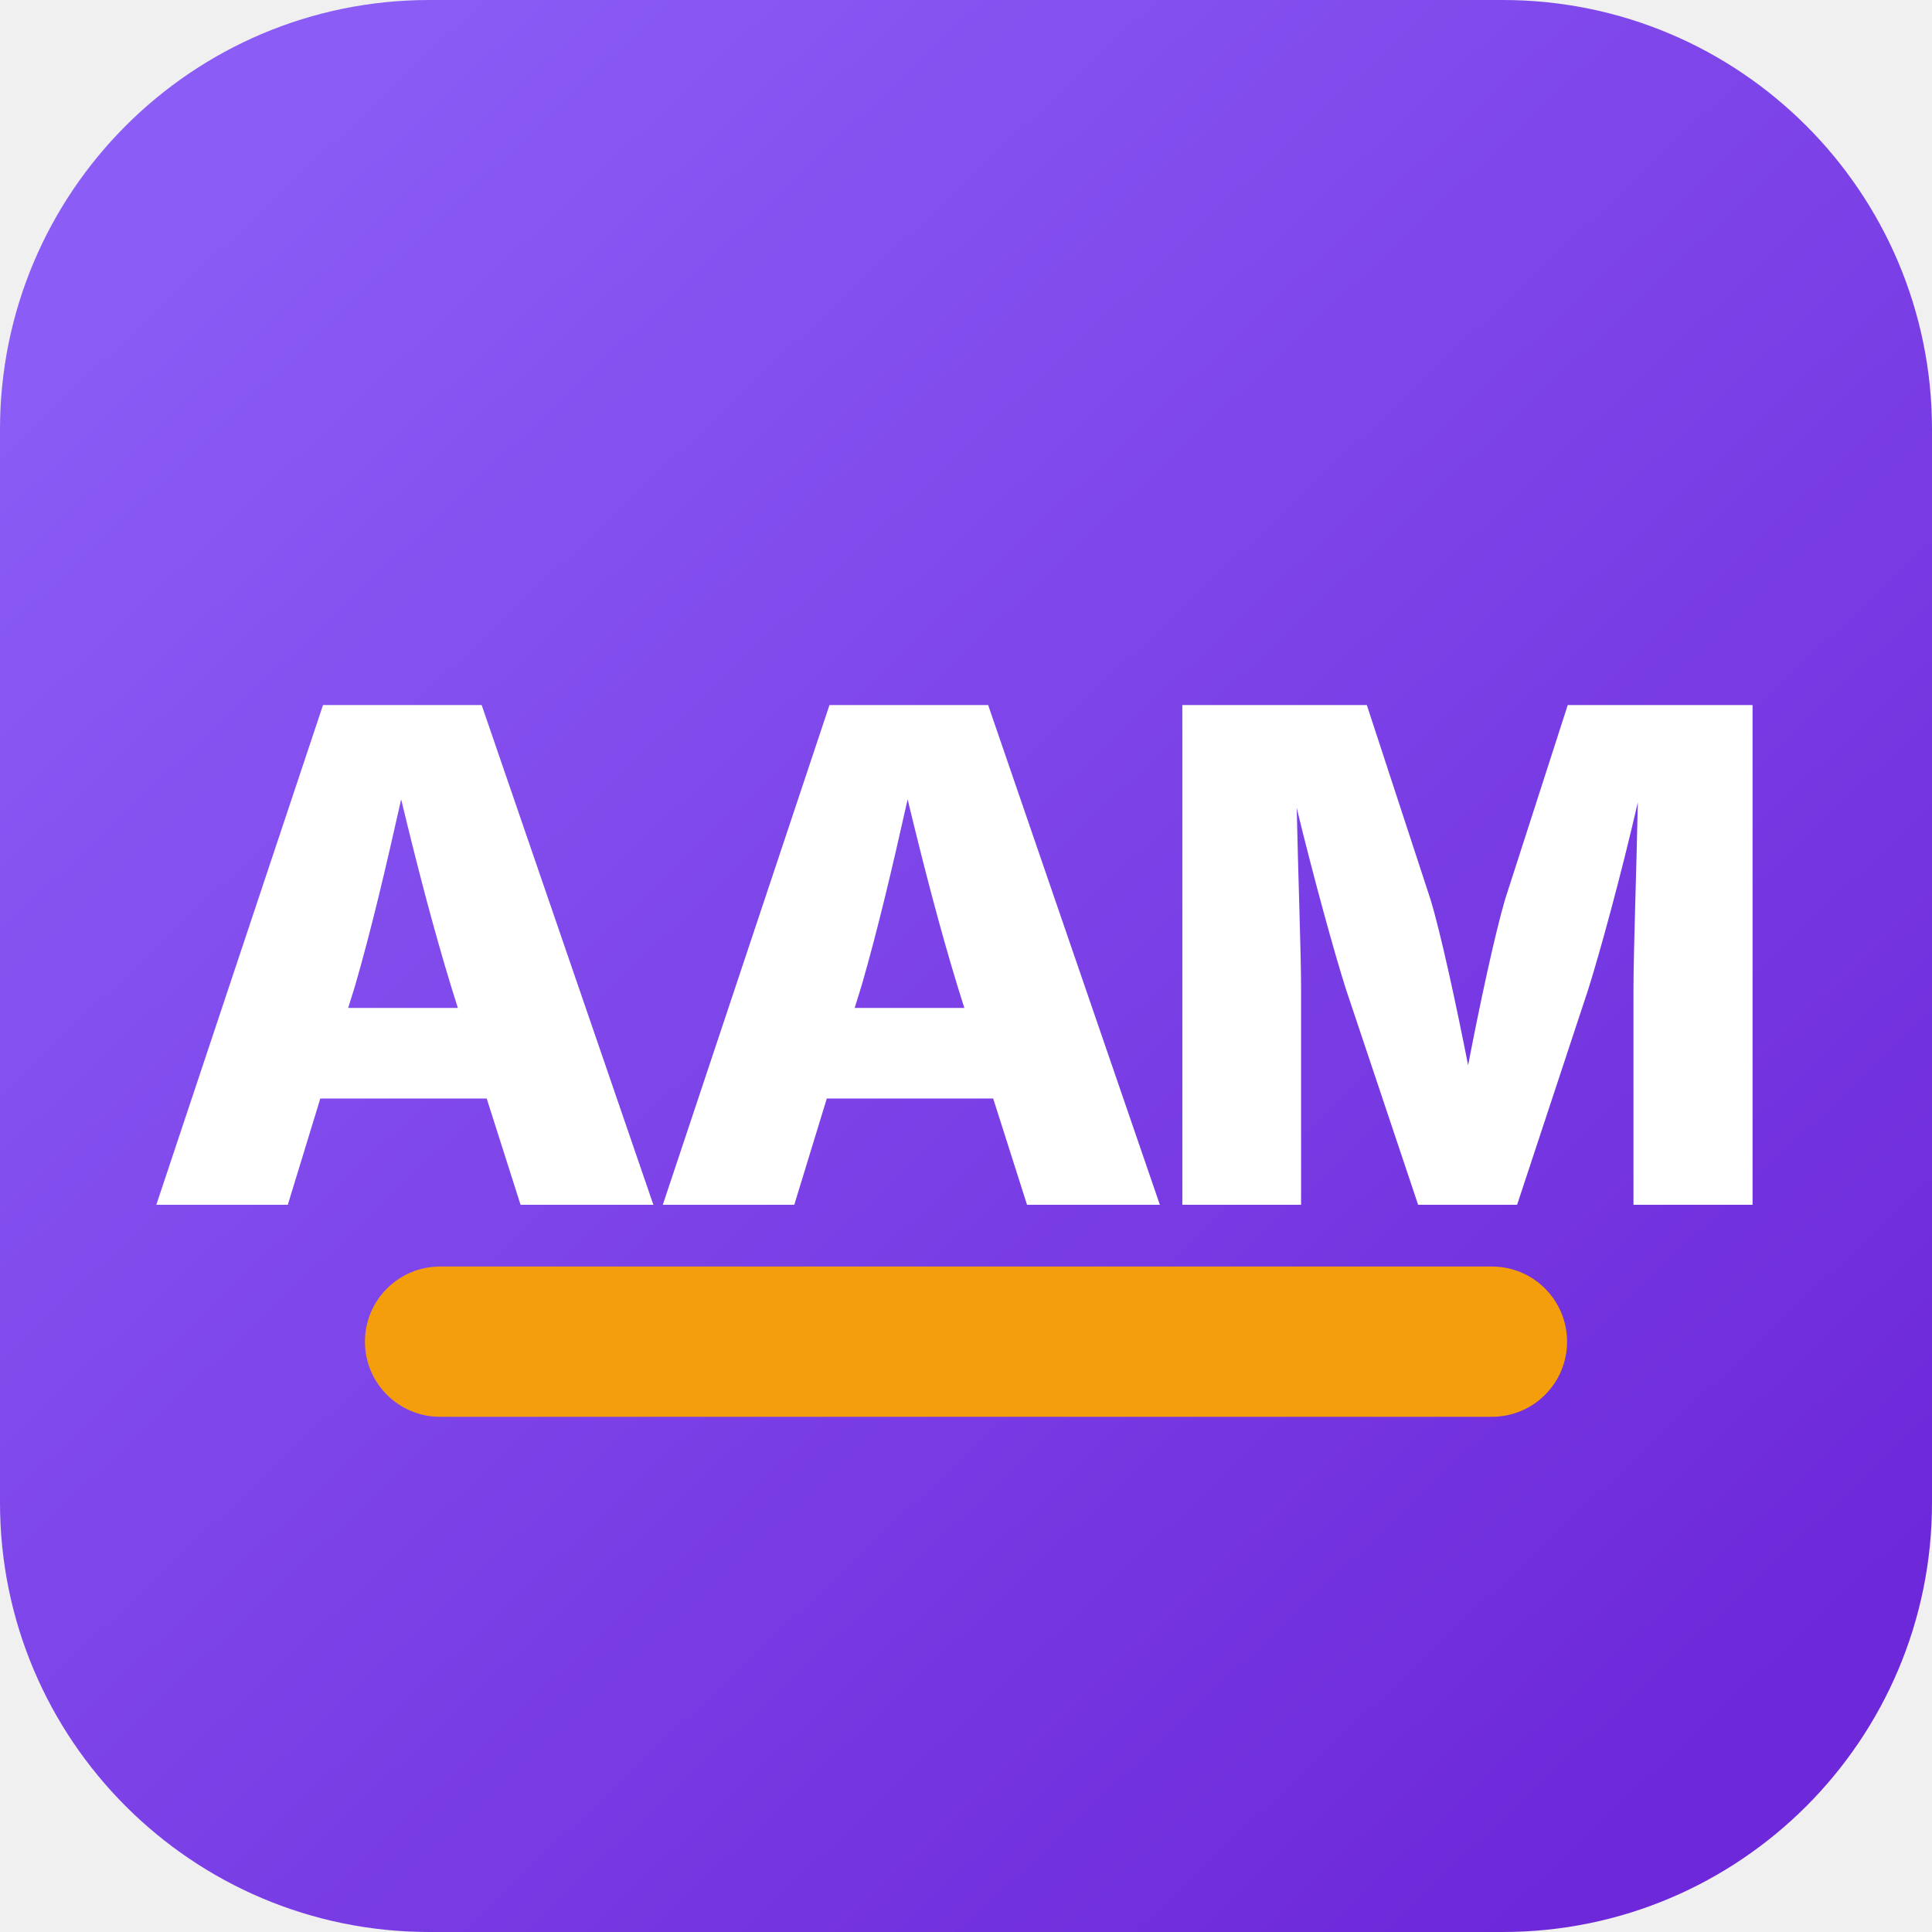
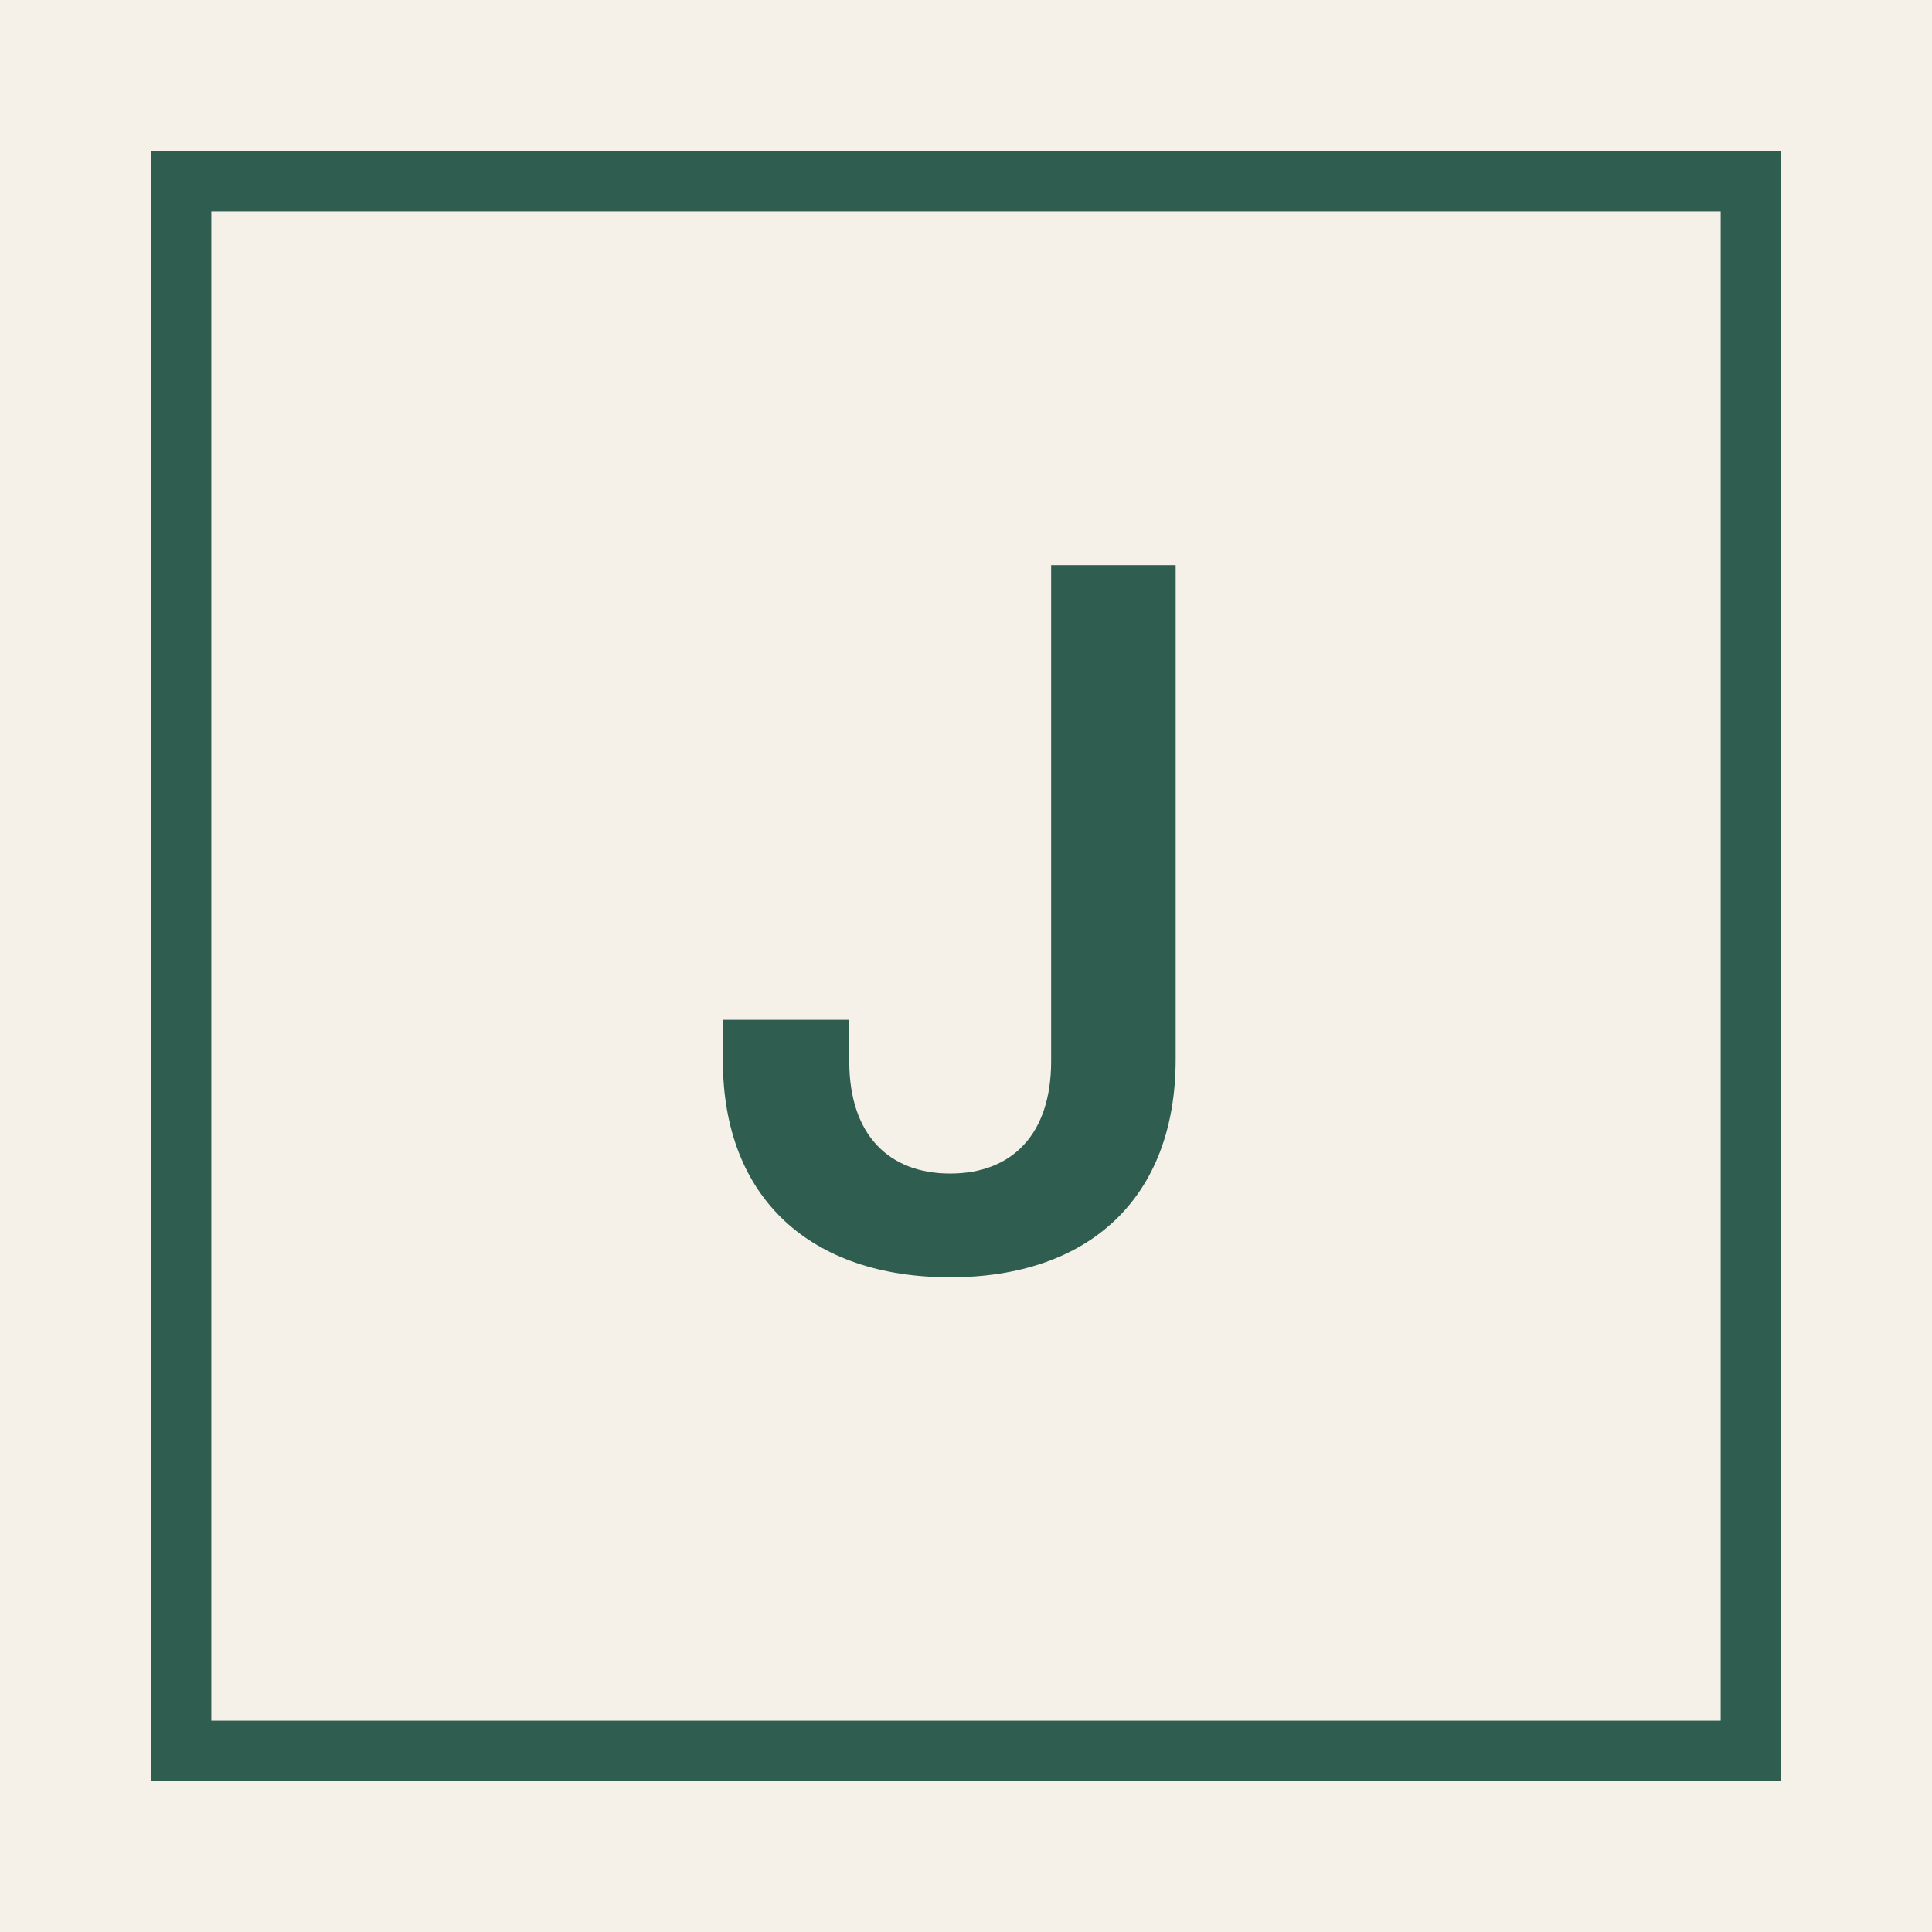
- <svg xmlns="http://www.w3.org/2000/svg" width="180" height="180" viewBox="0 0 180 180" fill="none">
-   <defs>
-     <linearGradient id="aam-bg-lg" x1="20" y1="16" x2="160" y2="164" gradientUnits="userSpaceOnUse">
-       <stop stop-color="#8B5CF6" />
-       <stop offset="1" stop-color="#6D28D9" />
-     </linearGradient>
-   </defs>
-   <rect width="180" height="180" rx="40" fill="url(#aam-bg-lg)" />
-   <rect x="34" y="118" width="112" height="14" rx="7" fill="#F59E0B" />
-   <text x="90" y="88" text-anchor="middle" dominant-baseline="middle" fill="#FFFFFF" font-family="system-ui, -apple-system, BlinkMacSystemFont, 'Segoe UI', sans-serif" font-size="64" font-weight="800" letter-spacing="-3">AAM</text>
+ <svg xmlns="http://www.w3.org/2000/svg" width="32" height="32" viewBox="0 0 32 32" fill="none">
+   <rect width="32" height="32" fill="#F6F1E8" />
+   <rect x="3" y="3" width="26" height="26" fill="none" stroke="#2F5D50" stroke-width="1" />
+   <text x="16" y="21" text-anchor="middle" fill="#2F5D50" font-family="system-ui, -apple-system, BlinkMacSystemFont, 'Segoe UI', sans-serif" font-size="16" font-weight="600" letter-spacing="0.5">J</text>
</svg>
